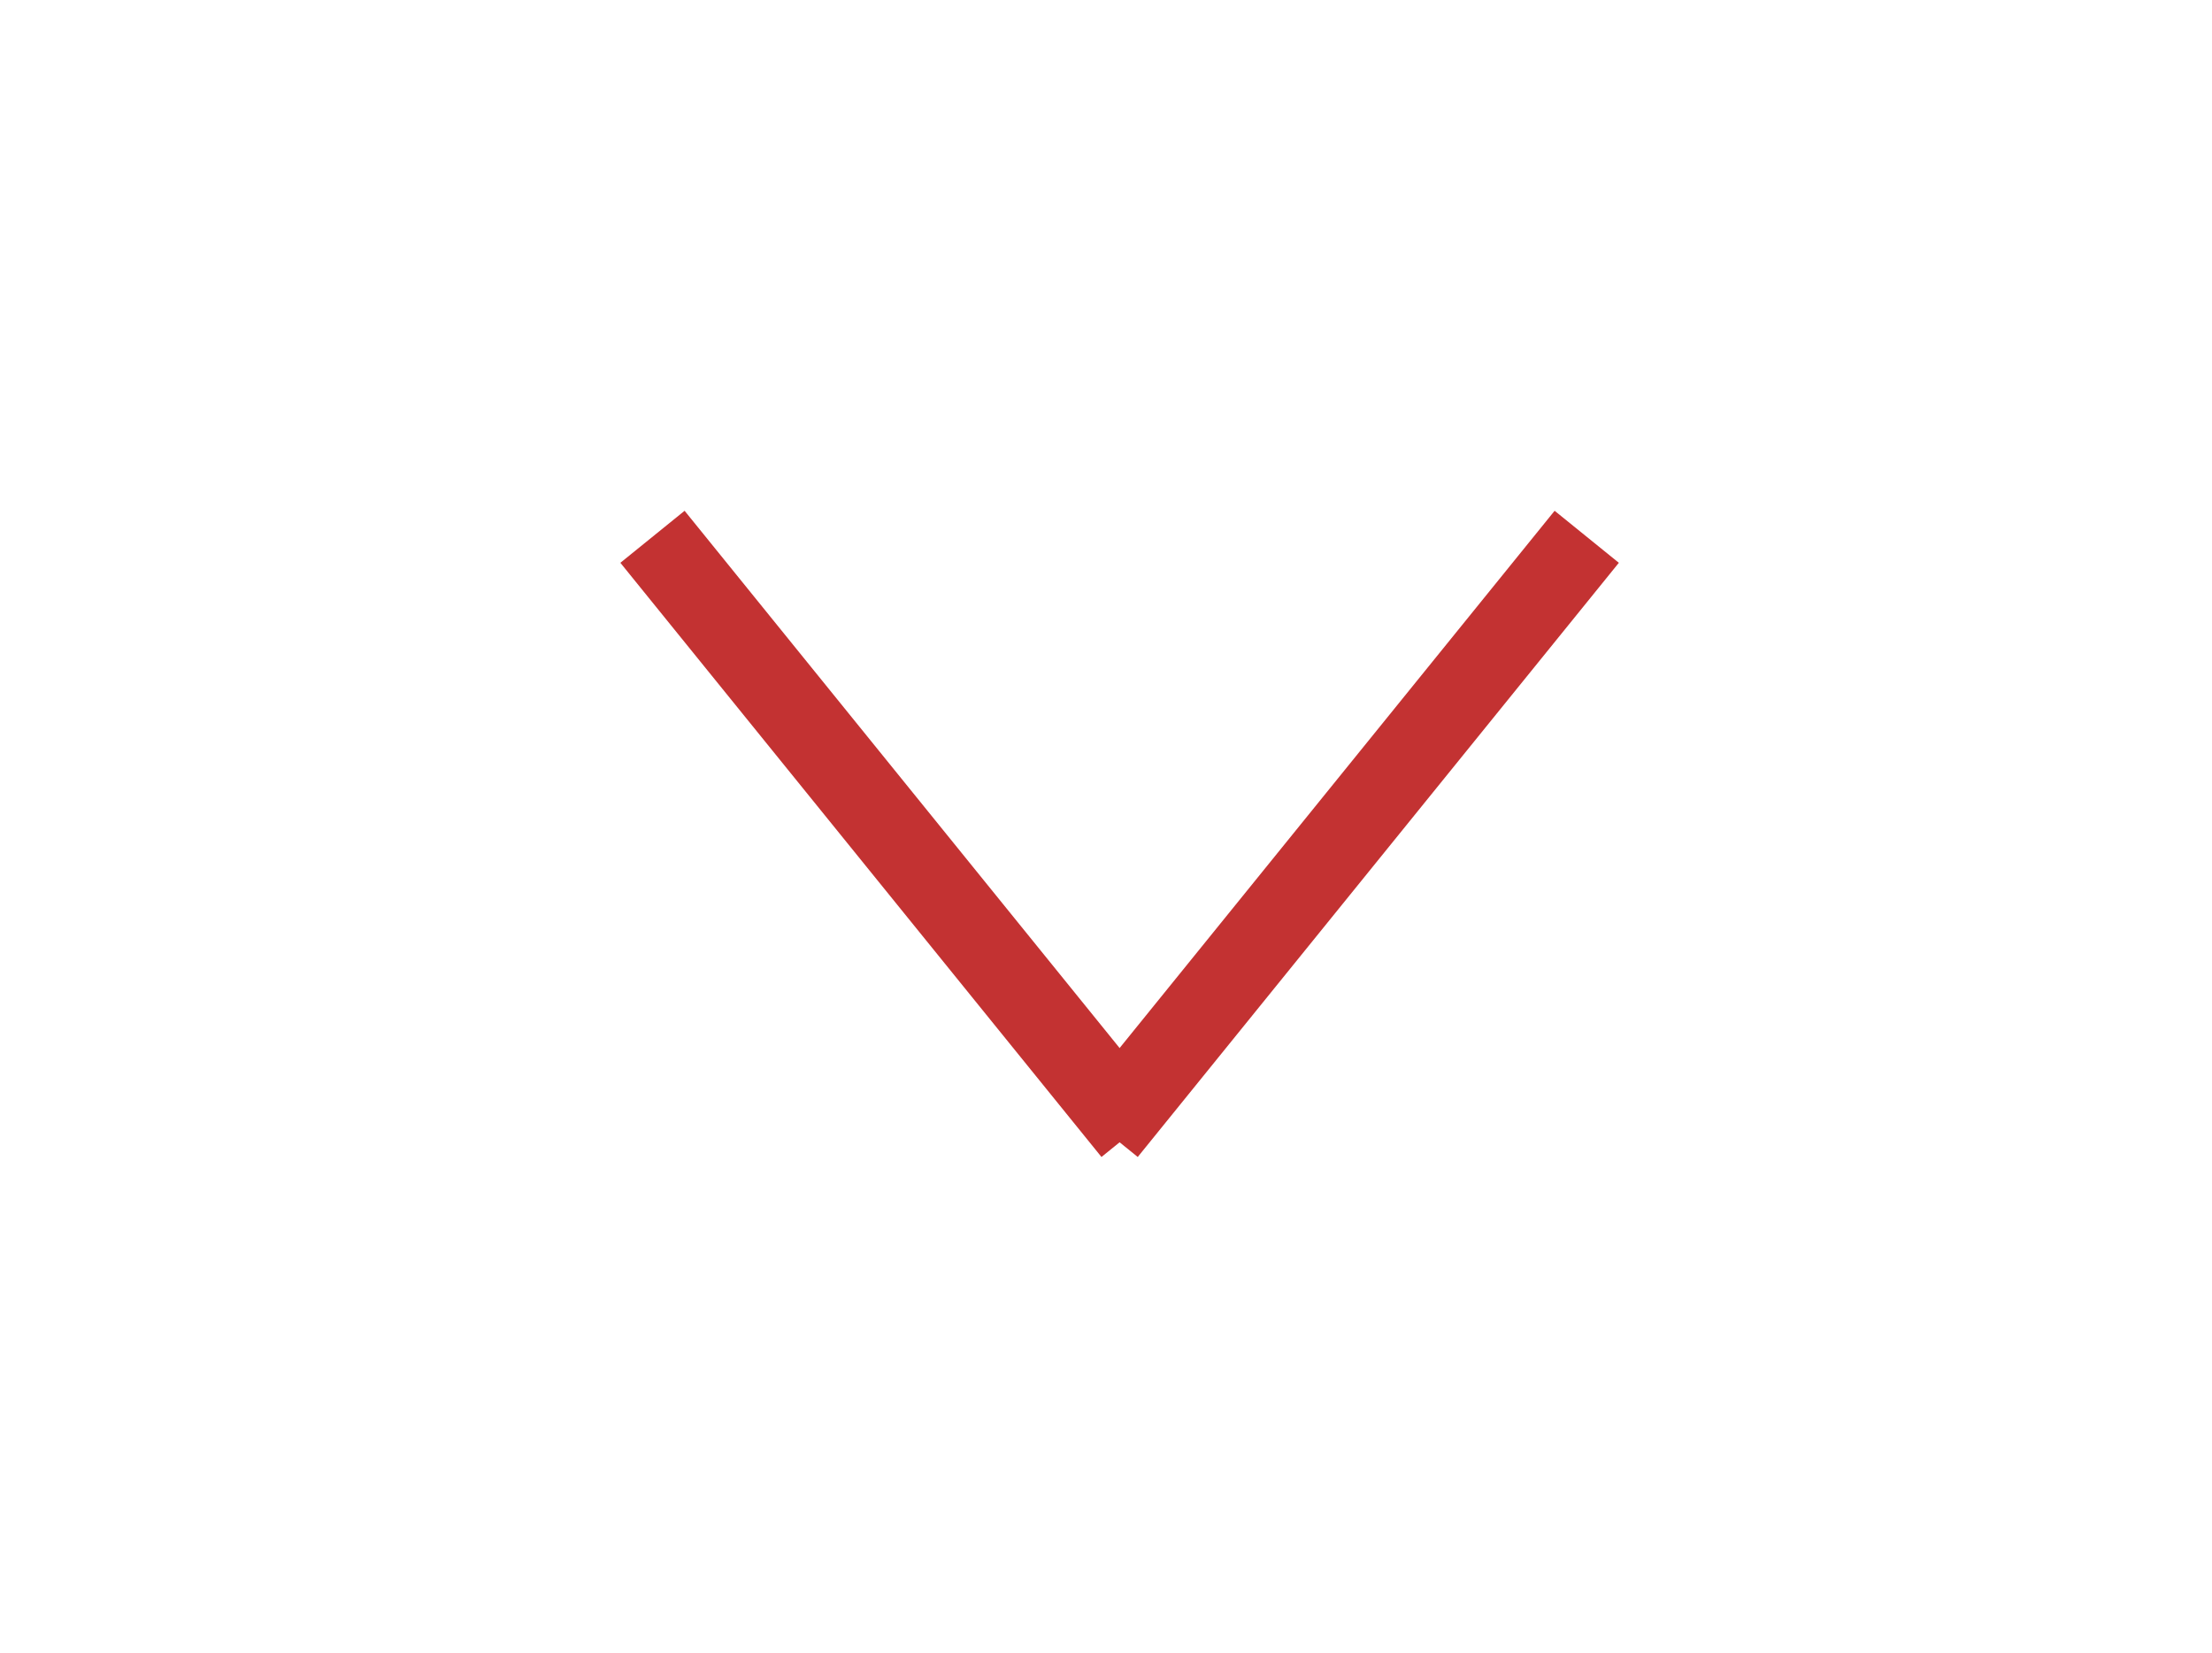
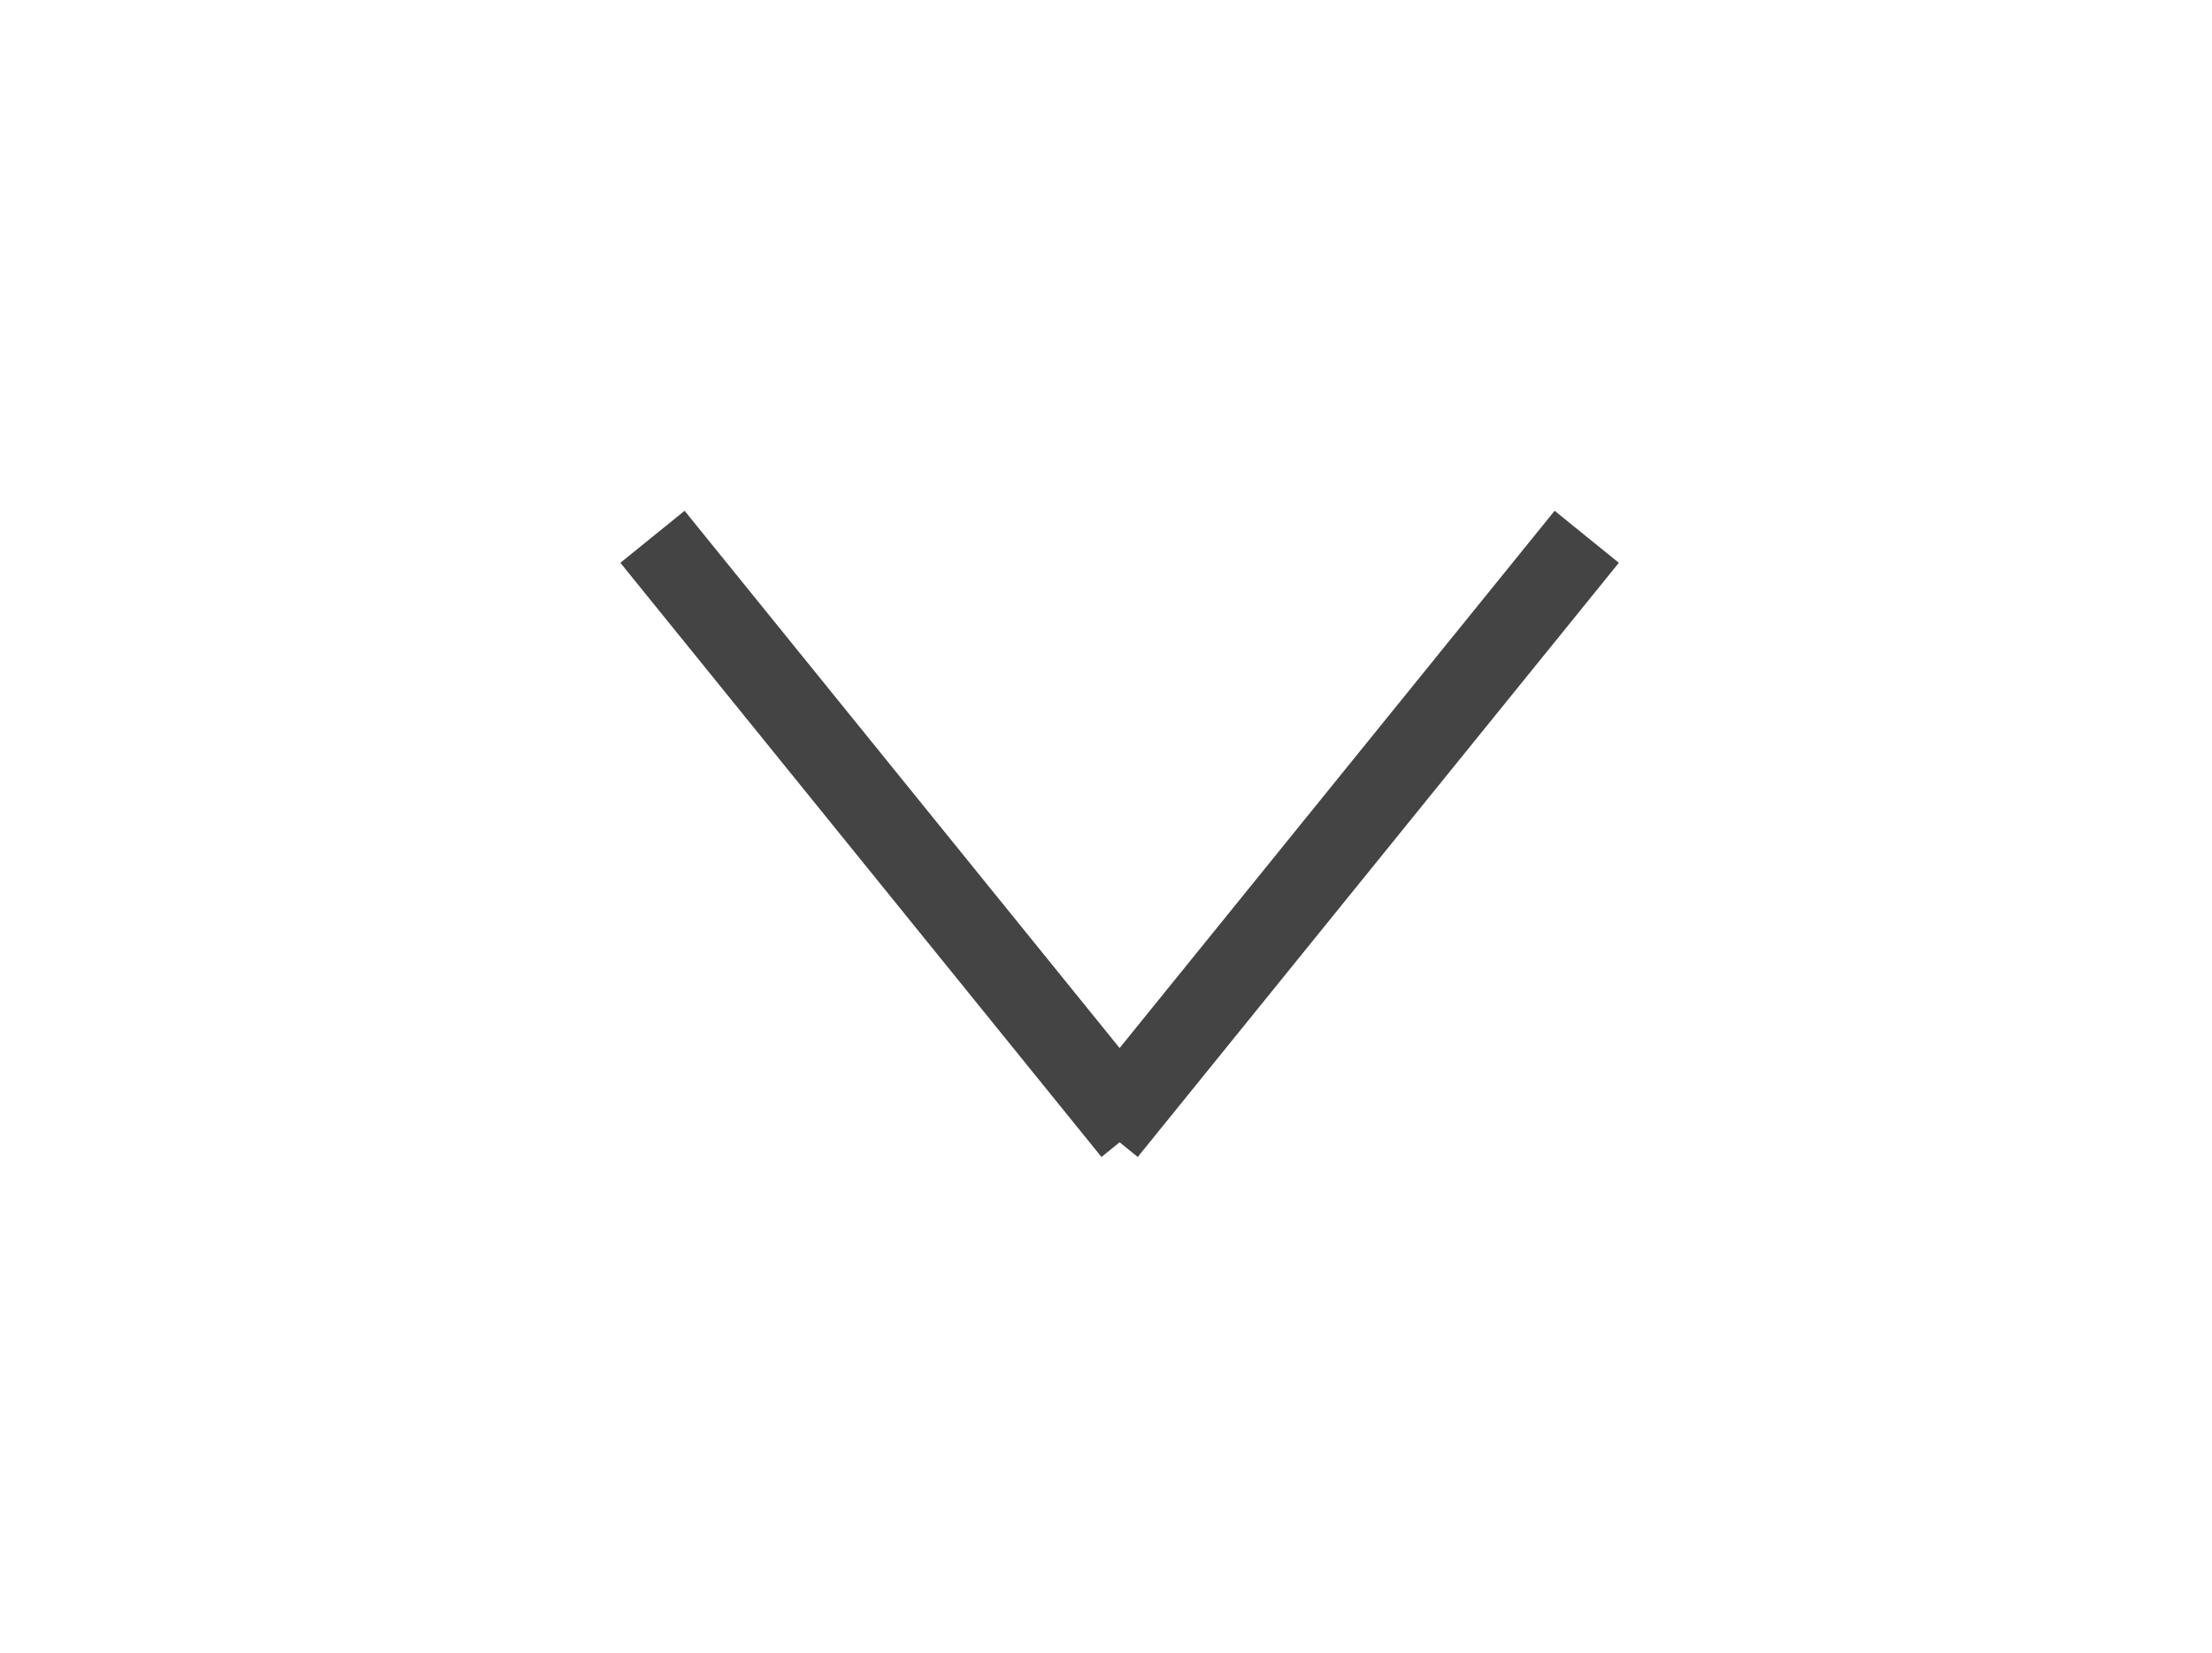
<svg xmlns="http://www.w3.org/2000/svg" viewBox="0 0 803 600">
  <g>
-     <line transform="rotate(141 324.19 302.68)" x1="324.19" x2="324.19" y1="163.92" y2="441.44" fill="none" fill-opacity="null" opacity="undefined" stroke="#c33232" stroke-dasharray="null" stroke-linecap="undefined" stroke-linejoin="undefined" stroke-opacity="null" stroke-width="30" />
-     <line transform="rotate(219 488.69 302.68)" x1="488.69" x2="488.69" y1="163.92" y2="441.44" fill="none" fill-opacity="null" opacity="undefined" stroke="#c33232" stroke-dasharray="null" stroke-linecap="undefined" stroke-linejoin="undefined" stroke-opacity="null" stroke-width="30" />
+     <line transform="rotate(141 324.19 302.68)" x1="324.19" x2="324.19" y1="163.92" y2="441.44" fill="none" fill-opacity="null" opacity="undefined" stroke="#444" stroke-dasharray="null" stroke-linecap="undefined" stroke-linejoin="undefined" stroke-opacity="null" stroke-width="30" />
+     <line transform="rotate(219 488.69 302.68)" x1="488.69" x2="488.69" y1="163.92" y2="441.44" fill="none" fill-opacity="null" opacity="undefined" stroke="#444" stroke-dasharray="null" stroke-linecap="undefined" stroke-linejoin="undefined" stroke-opacity="null" stroke-width="30" />
  </g>
</svg>
